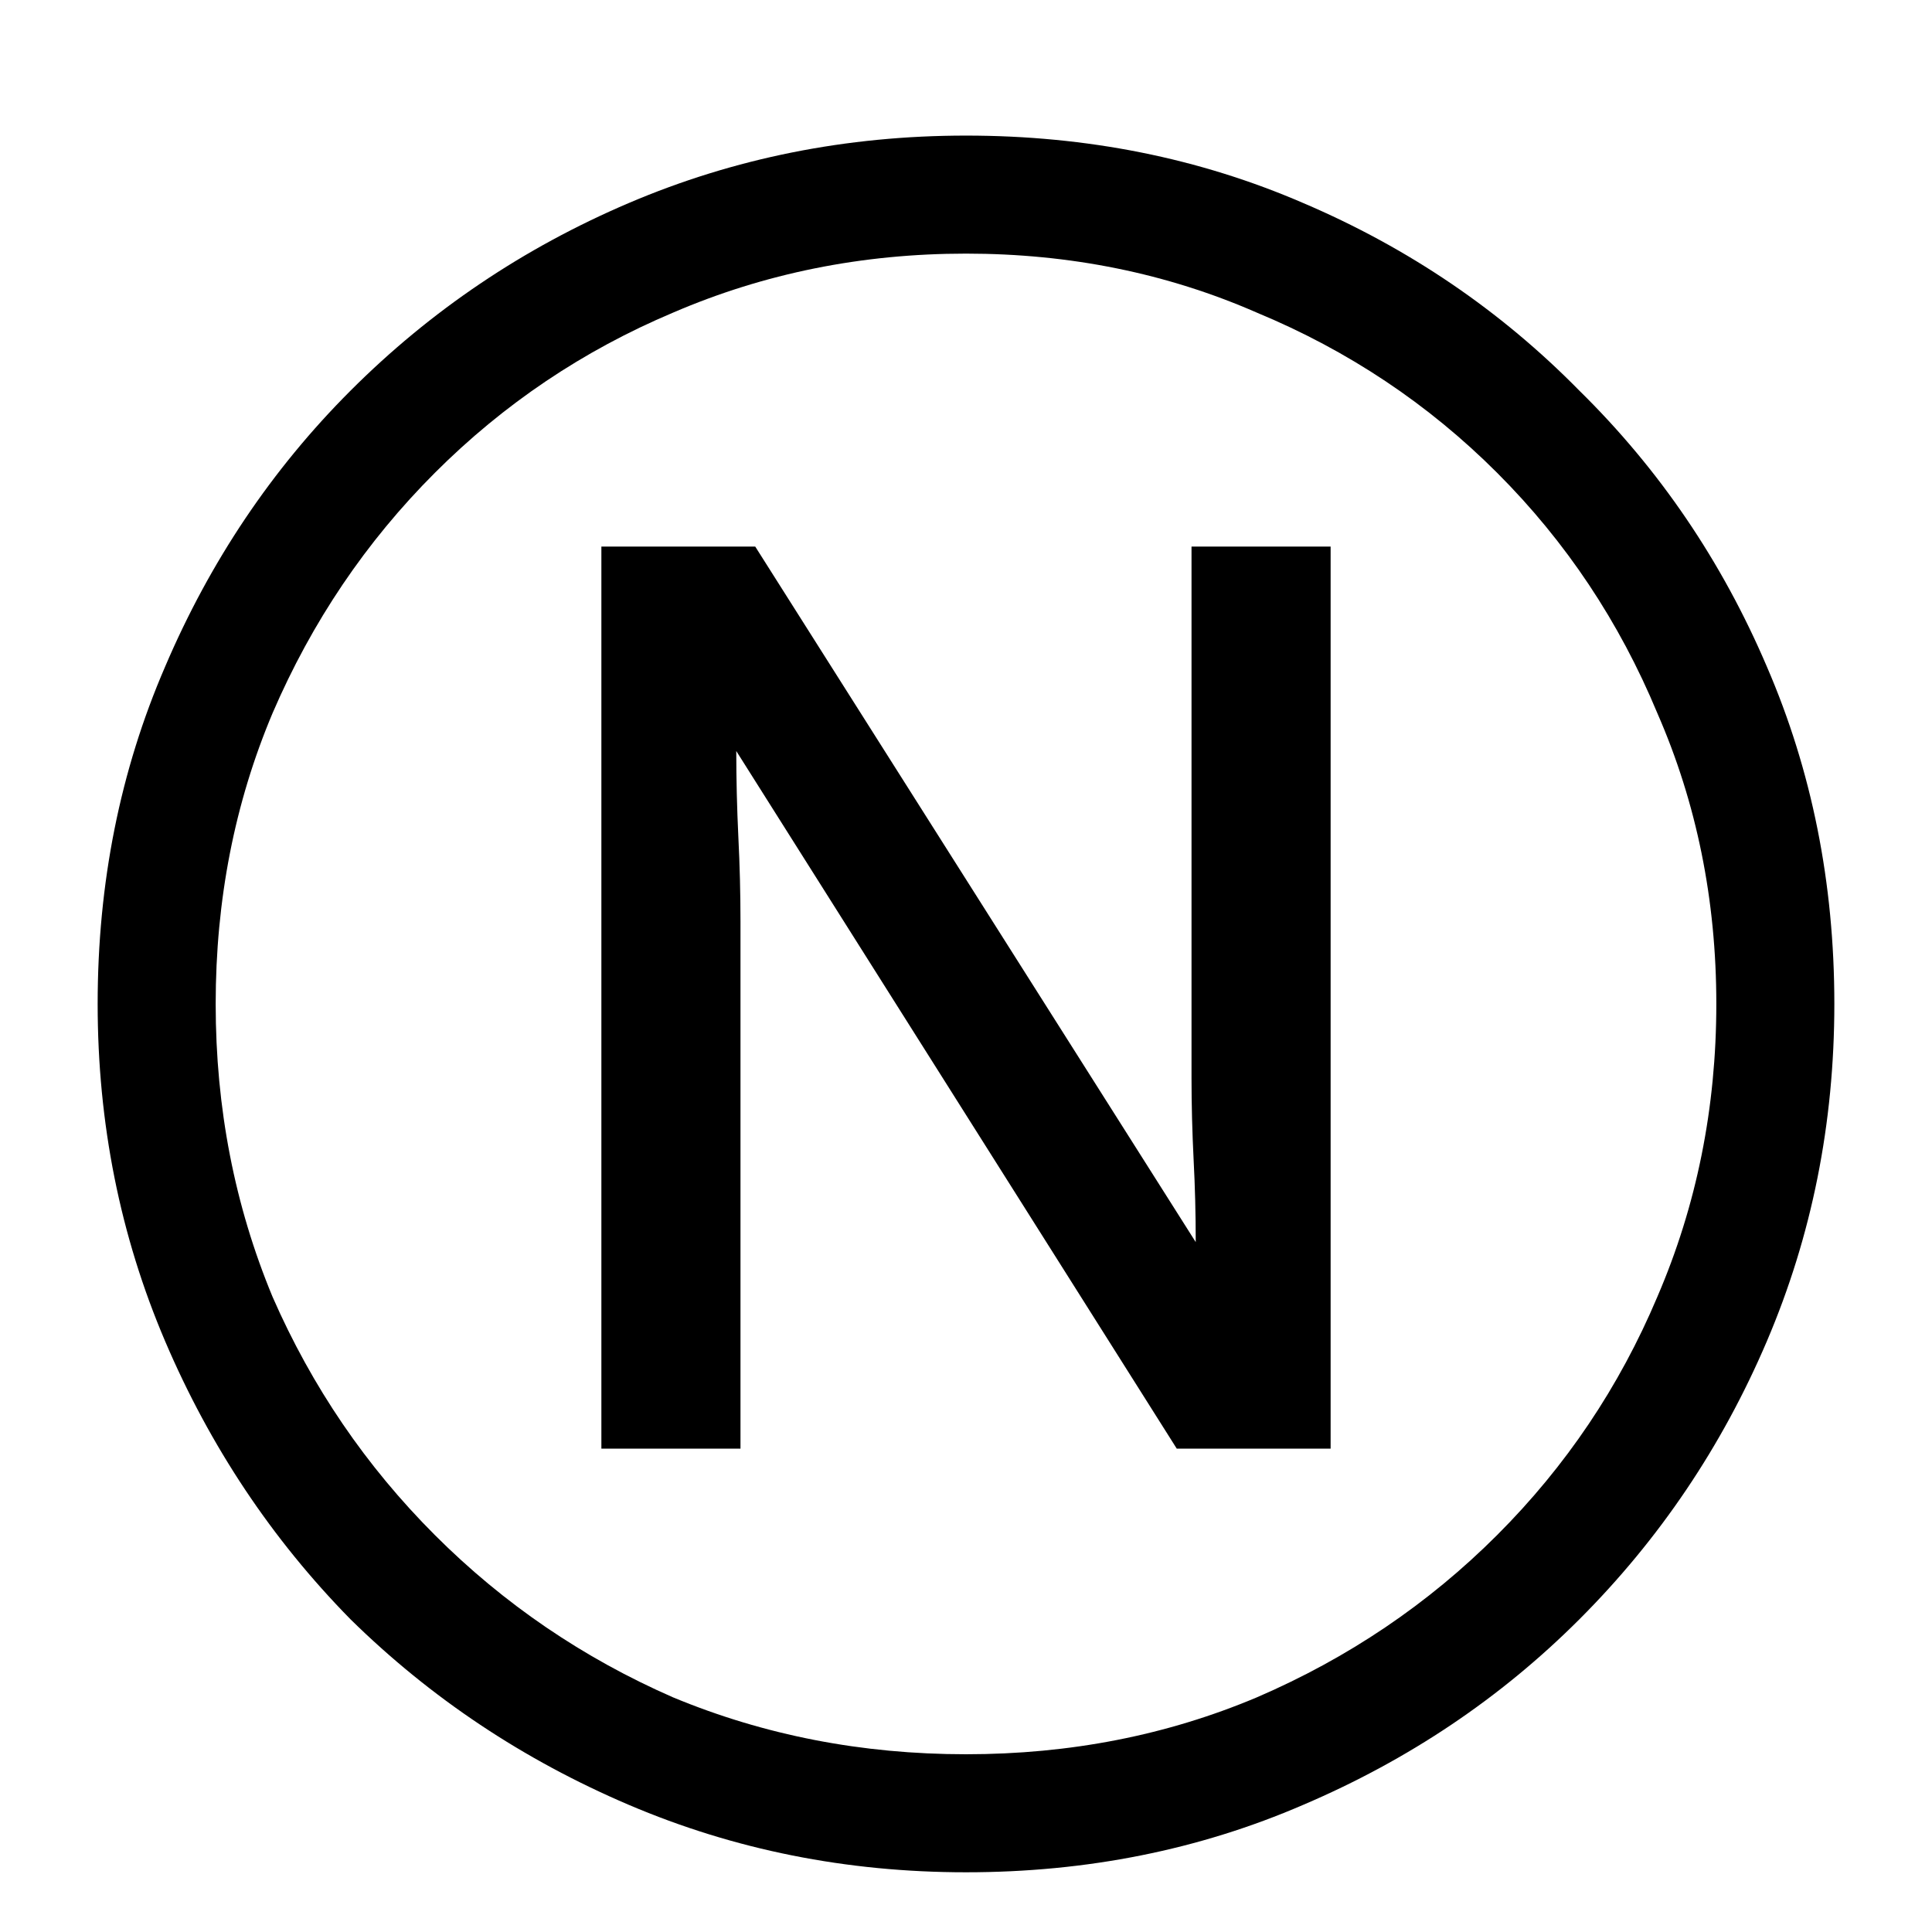
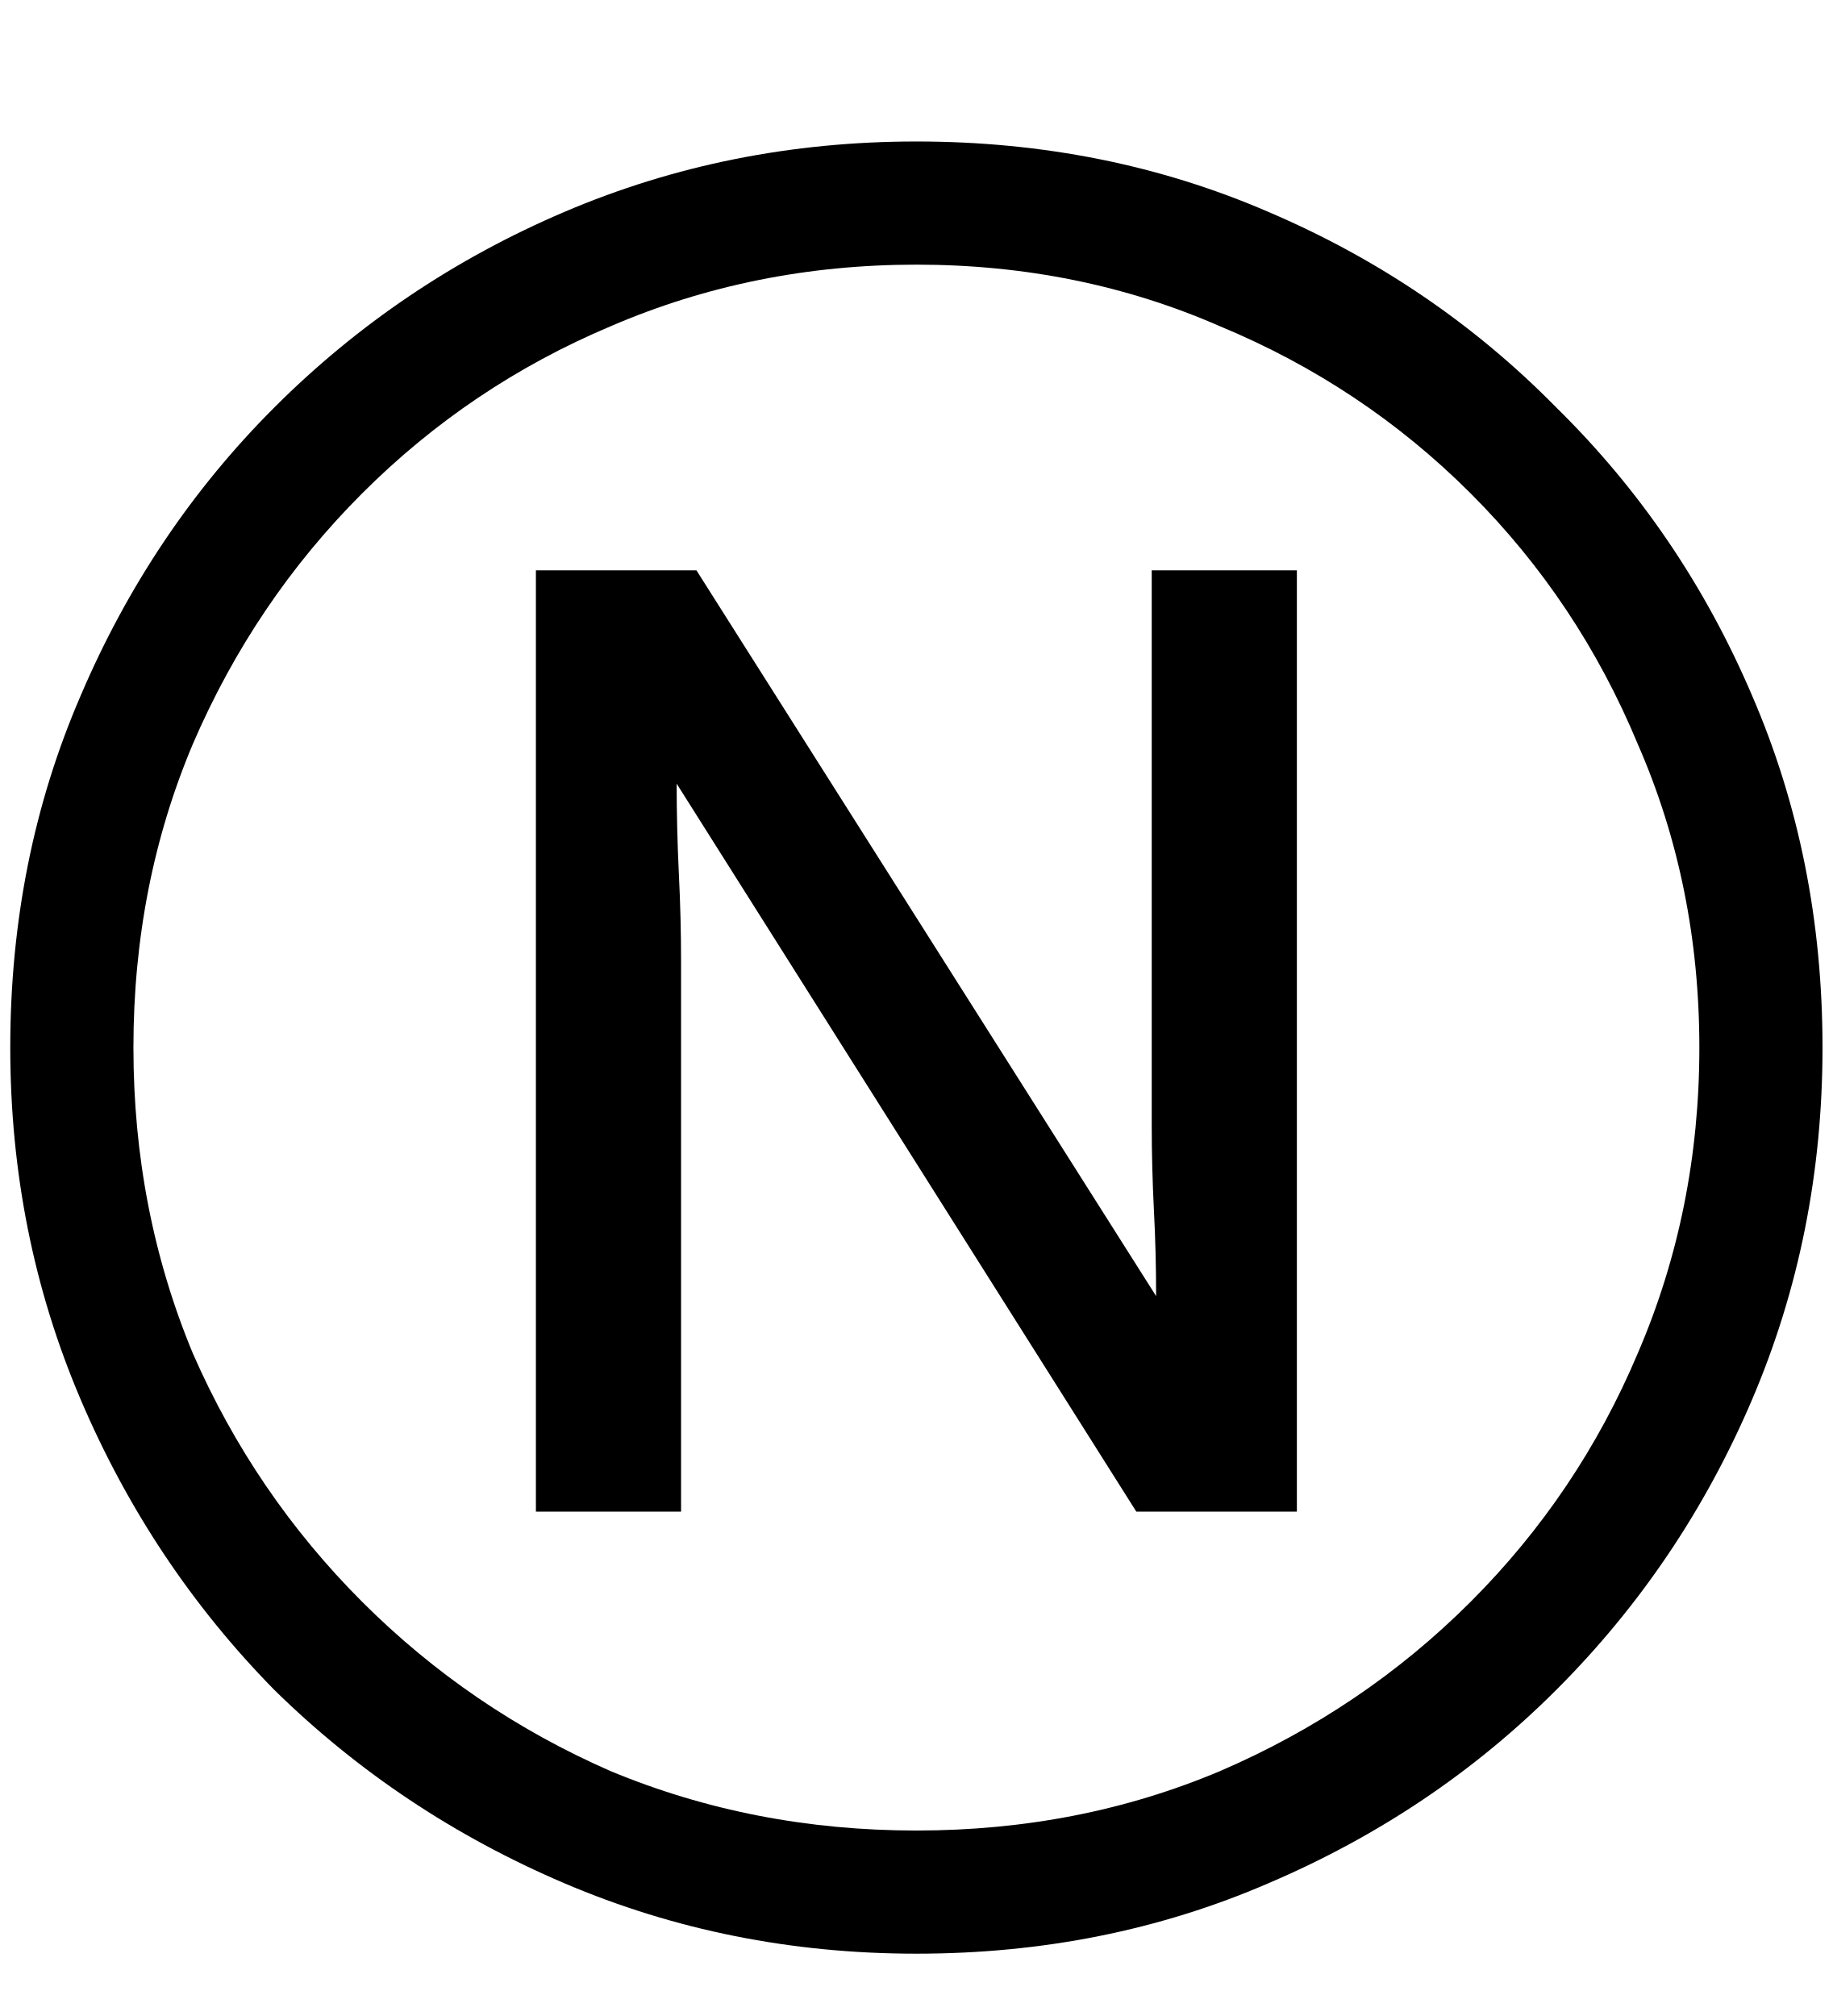
- <svg xmlns="http://www.w3.org/2000/svg" width="10" height="10" viewBox="0 0 10 11" fill="none">
+ <svg xmlns="http://www.w3.org/2000/svg" viewBox="0 0 10 11" fill="none">
  <path d="M5 10.66C4.32 10.66 3.68 10.532 3.08 10.276C2.48 10.02 1.952 9.668 1.496 9.22C1.048 8.764 0.696 8.236 0.44 7.636C0.184 7.036 0.056 6.396 0.056 5.716C0.056 5.028 0.184 4.388 0.44 3.796C0.696 3.196 1.048 2.672 1.496 2.224C1.952 1.768 2.48 1.412 3.08 1.156C3.68 0.9 4.32 0.772 5 0.772C5.688 0.772 6.328 0.9 6.92 1.156C7.52 1.412 8.044 1.768 8.492 2.224C8.948 2.672 9.304 3.196 9.56 3.796C9.816 4.388 9.944 5.028 9.944 5.716C9.944 6.396 9.816 7.036 9.56 7.636C9.304 8.236 8.948 8.764 8.492 9.22C8.044 9.668 7.52 10.02 6.92 10.276C6.328 10.532 5.688 10.66 5 10.66ZM5 9.988C5.592 9.988 6.144 9.88 6.656 9.664C7.176 9.44 7.632 9.132 8.024 8.74C8.416 8.348 8.72 7.896 8.936 7.384C9.16 6.864 9.272 6.308 9.272 5.716C9.272 5.124 9.16 4.572 8.936 4.06C8.72 3.54 8.416 3.084 8.024 2.692C7.632 2.3 7.176 1.996 6.656 1.78C6.144 1.556 5.592 1.444 5 1.444C4.408 1.444 3.852 1.556 3.332 1.78C2.82 1.996 2.368 2.3 1.976 2.692C1.584 3.084 1.276 3.54 1.052 4.06C0.836 4.572 0.728 5.124 0.728 5.716C0.728 6.308 0.836 6.864 1.052 7.384C1.276 7.896 1.584 8.348 1.976 8.74C2.368 9.132 2.82 9.44 3.332 9.664C3.852 9.88 4.408 9.988 5 9.988ZM2.924 8.248V3.112H3.8L6.308 7.072C6.308 6.912 6.304 6.756 6.296 6.604C6.288 6.444 6.284 6.288 6.284 6.136V3.112H7.076V8.248H6.2L3.692 4.276C3.692 4.436 3.696 4.6 3.704 4.768C3.712 4.928 3.716 5.088 3.716 5.248V8.248H2.924Z" fill="currentColor" />
</svg>
